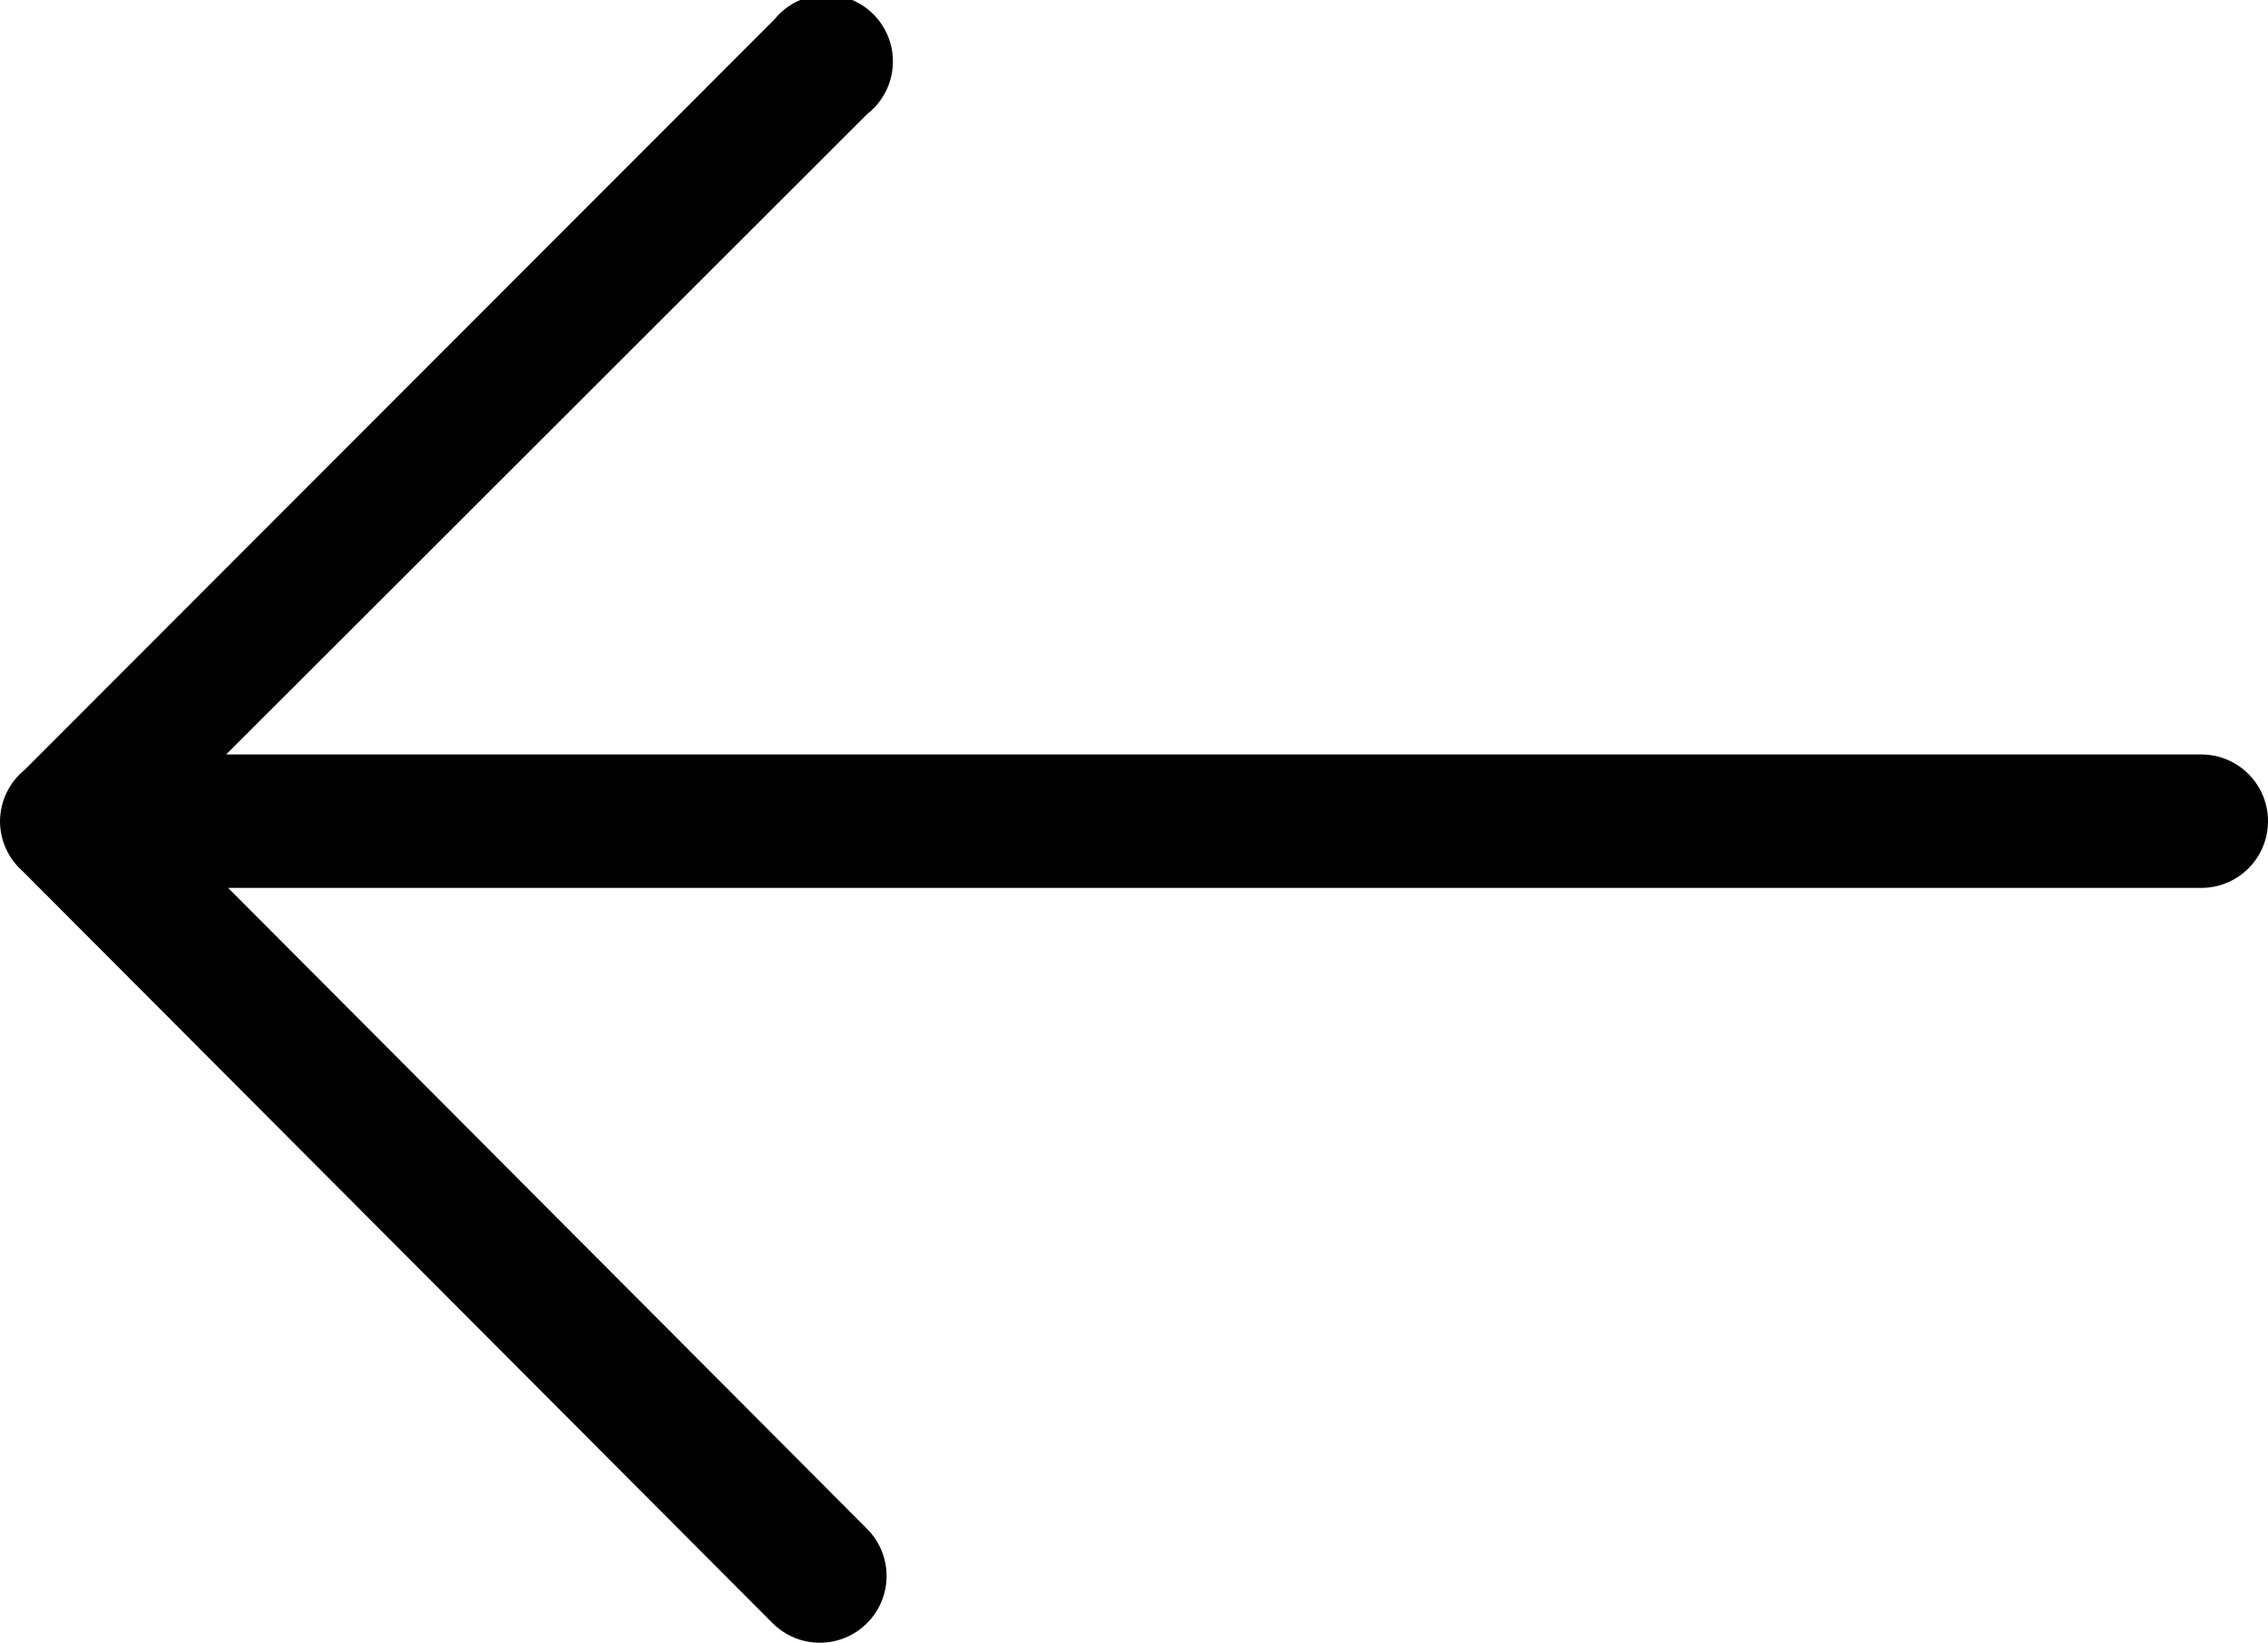
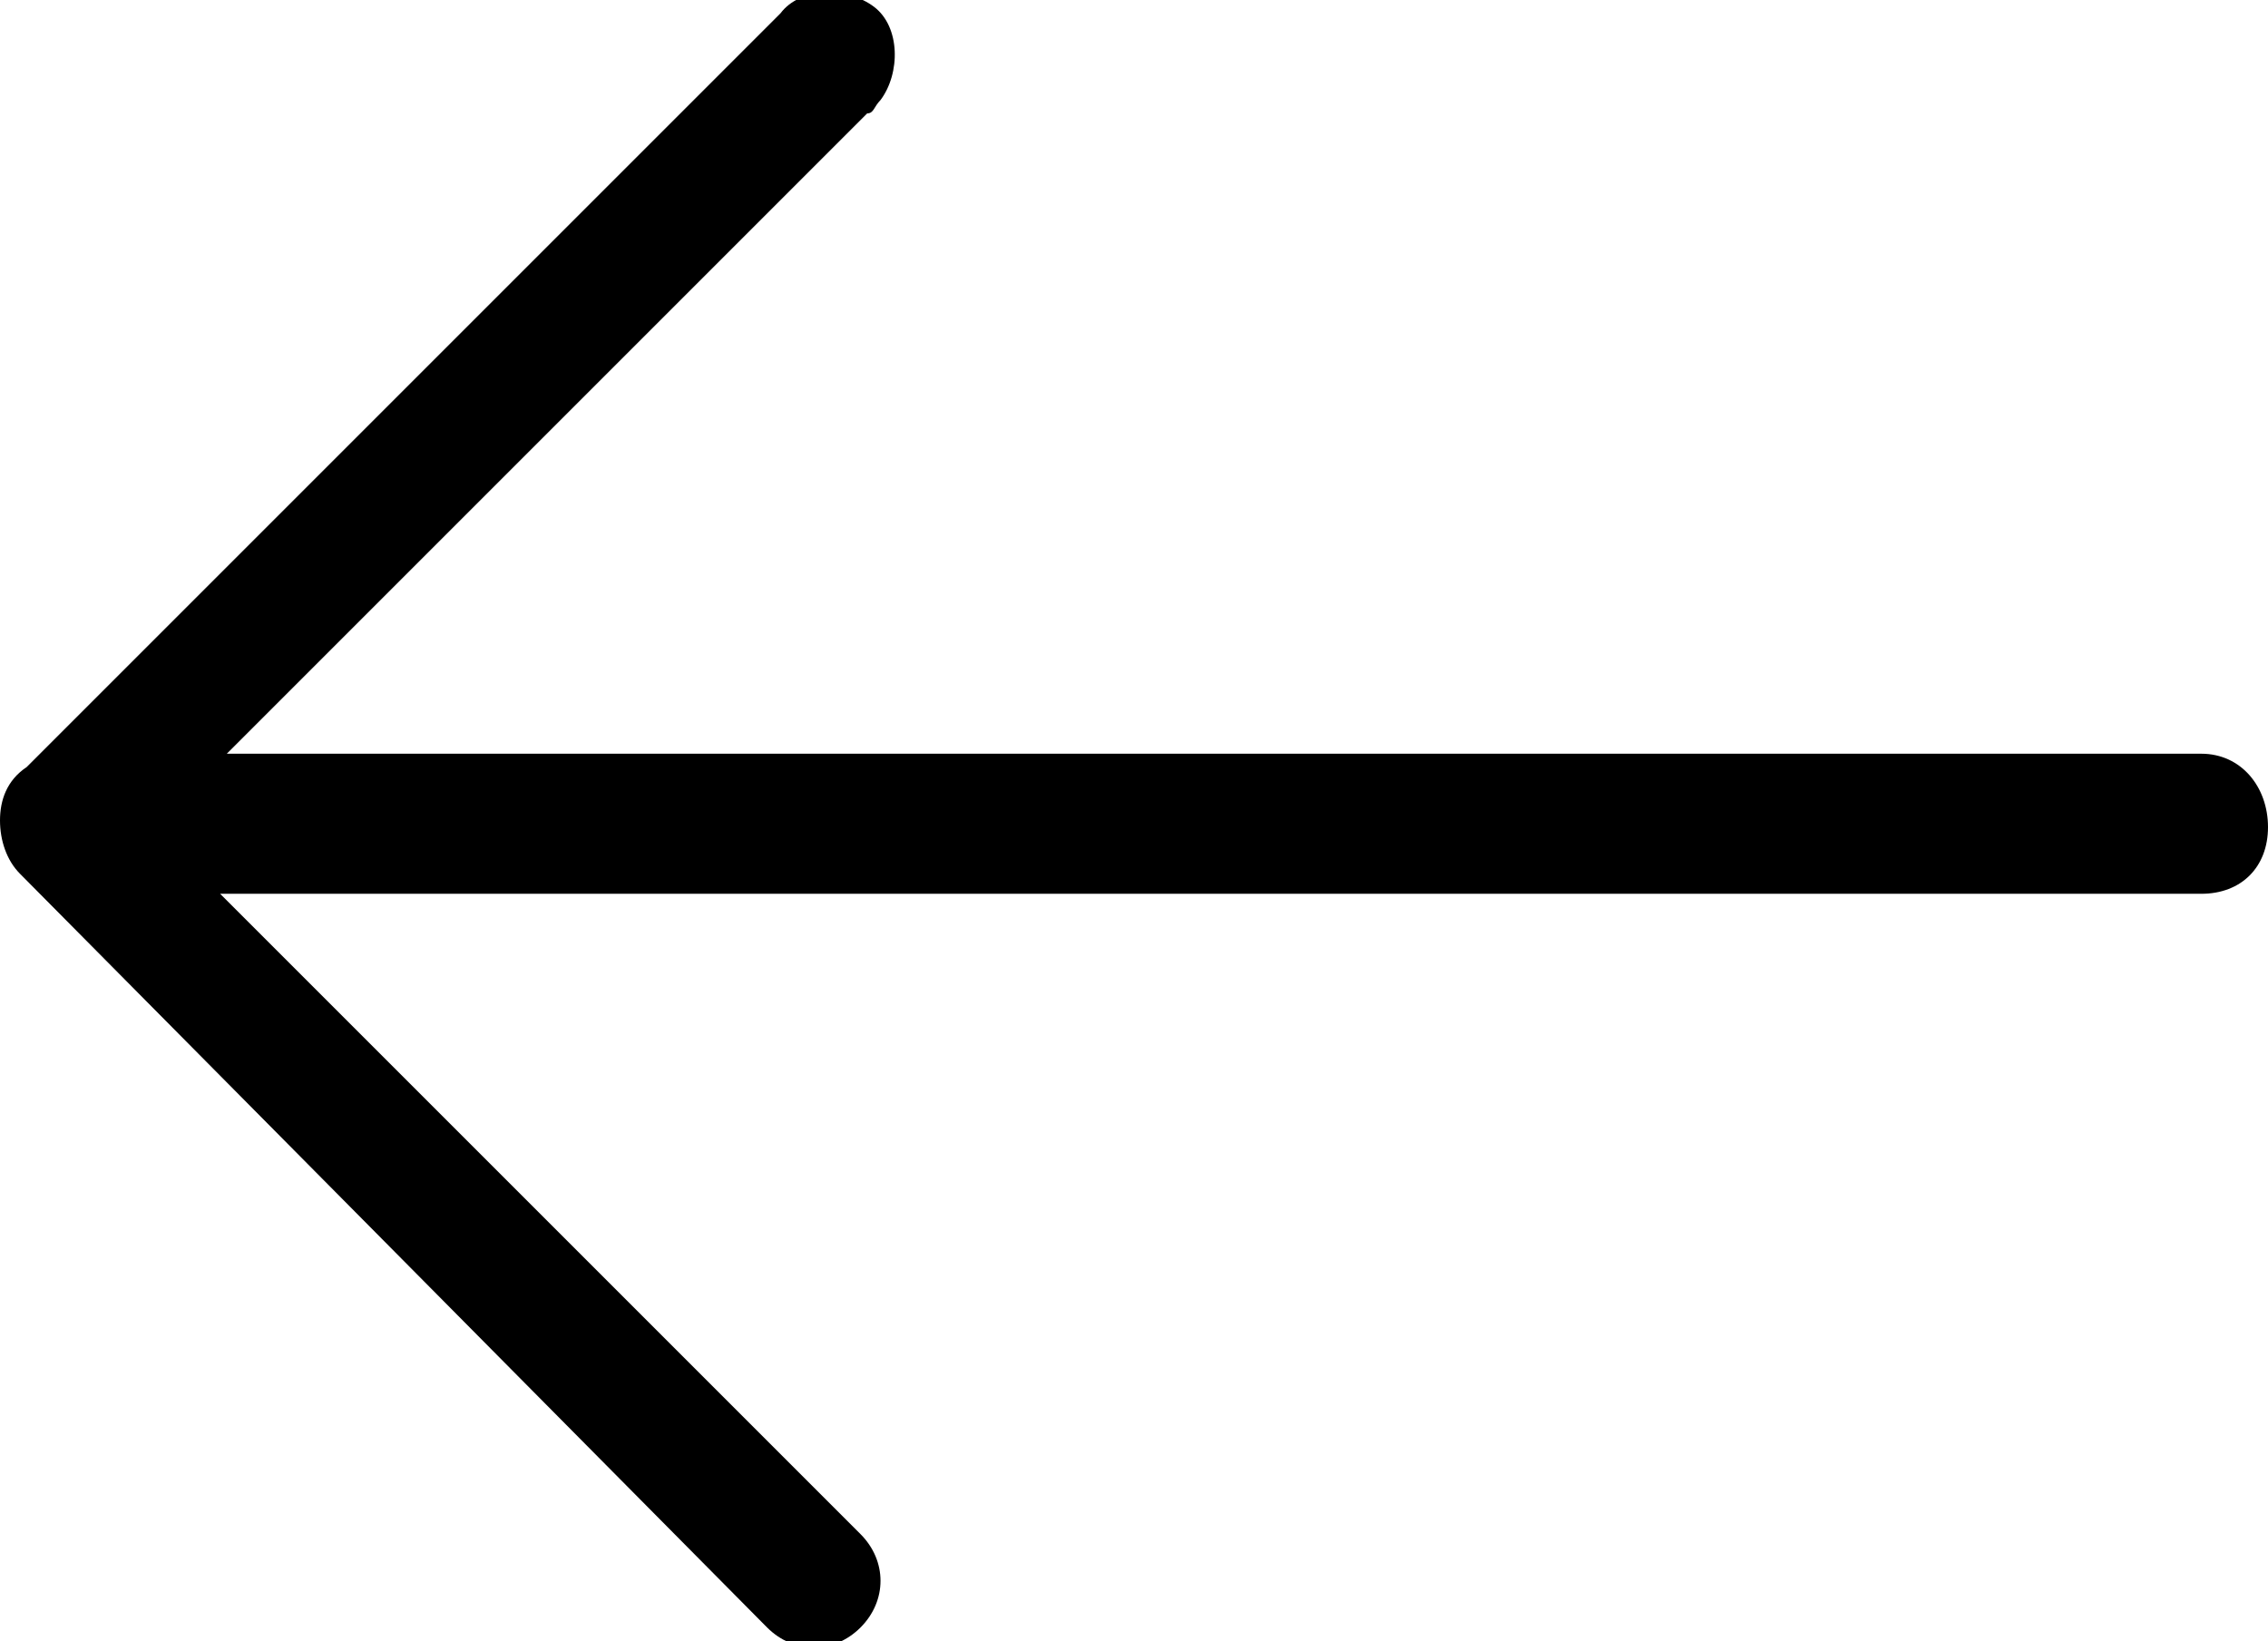
- <svg xmlns="http://www.w3.org/2000/svg" id="圖層_1" data-name="圖層 1" viewBox="0 0 34 24.62">
-   <defs>
-     <style>.cls-1{fill:none;clip-rule:evenodd;}.cls-2{clip-path:url(#clip-path);}</style>
-     <clipPath id="clip-path">
-       <path class="cls-1" d="M11.61.29A1,1,0,1,1,13,1.71l-9.61,9.6H33a1,1,0,0,1,0,2H3.42L13,22.92a1,1,0,0,1,0,1.41,1,1,0,0,1-1.42,0L.34,13.06A1,1,0,0,1,0,12.31a1,1,0,0,1,.37-.77Z" />
-     </clipPath>
-   </defs>
-   <g class="cls-2">
-     <rect x="-5" y="-5" width="44" height="34.62" />
-   </g>
+ <svg xmlns="http://www.w3.org/2000/svg" version="1.1" id="圖層_1" x="0px" y="0px" viewBox="0 0 34 24.6" style="enable-background:new 0 0 34 24.6;" xml:space="preserve">
+   <path d="M33,11.3H3.4L13,1.7c0.1,0,0.1-0.1,0.2-0.2c0.3-0.4,0.3-1.1-0.1-1.4c-0.4-0.3-1.1-0.3-1.4,0.1L0.4,11.5  C0.1,11.7,0,12,0,12.3c0,0.3,0.1,0.6,0.3,0.8l11.2,11.3c0,0,0,0,0,0c0.4,0.4,1,0.4,1.4,0c0.4-0.4,0.4-1,0-1.4l-9.6-9.6H33  c0.6,0,1-0.4,1-1S33.6,11.3,33,11.3z" />
</svg>
